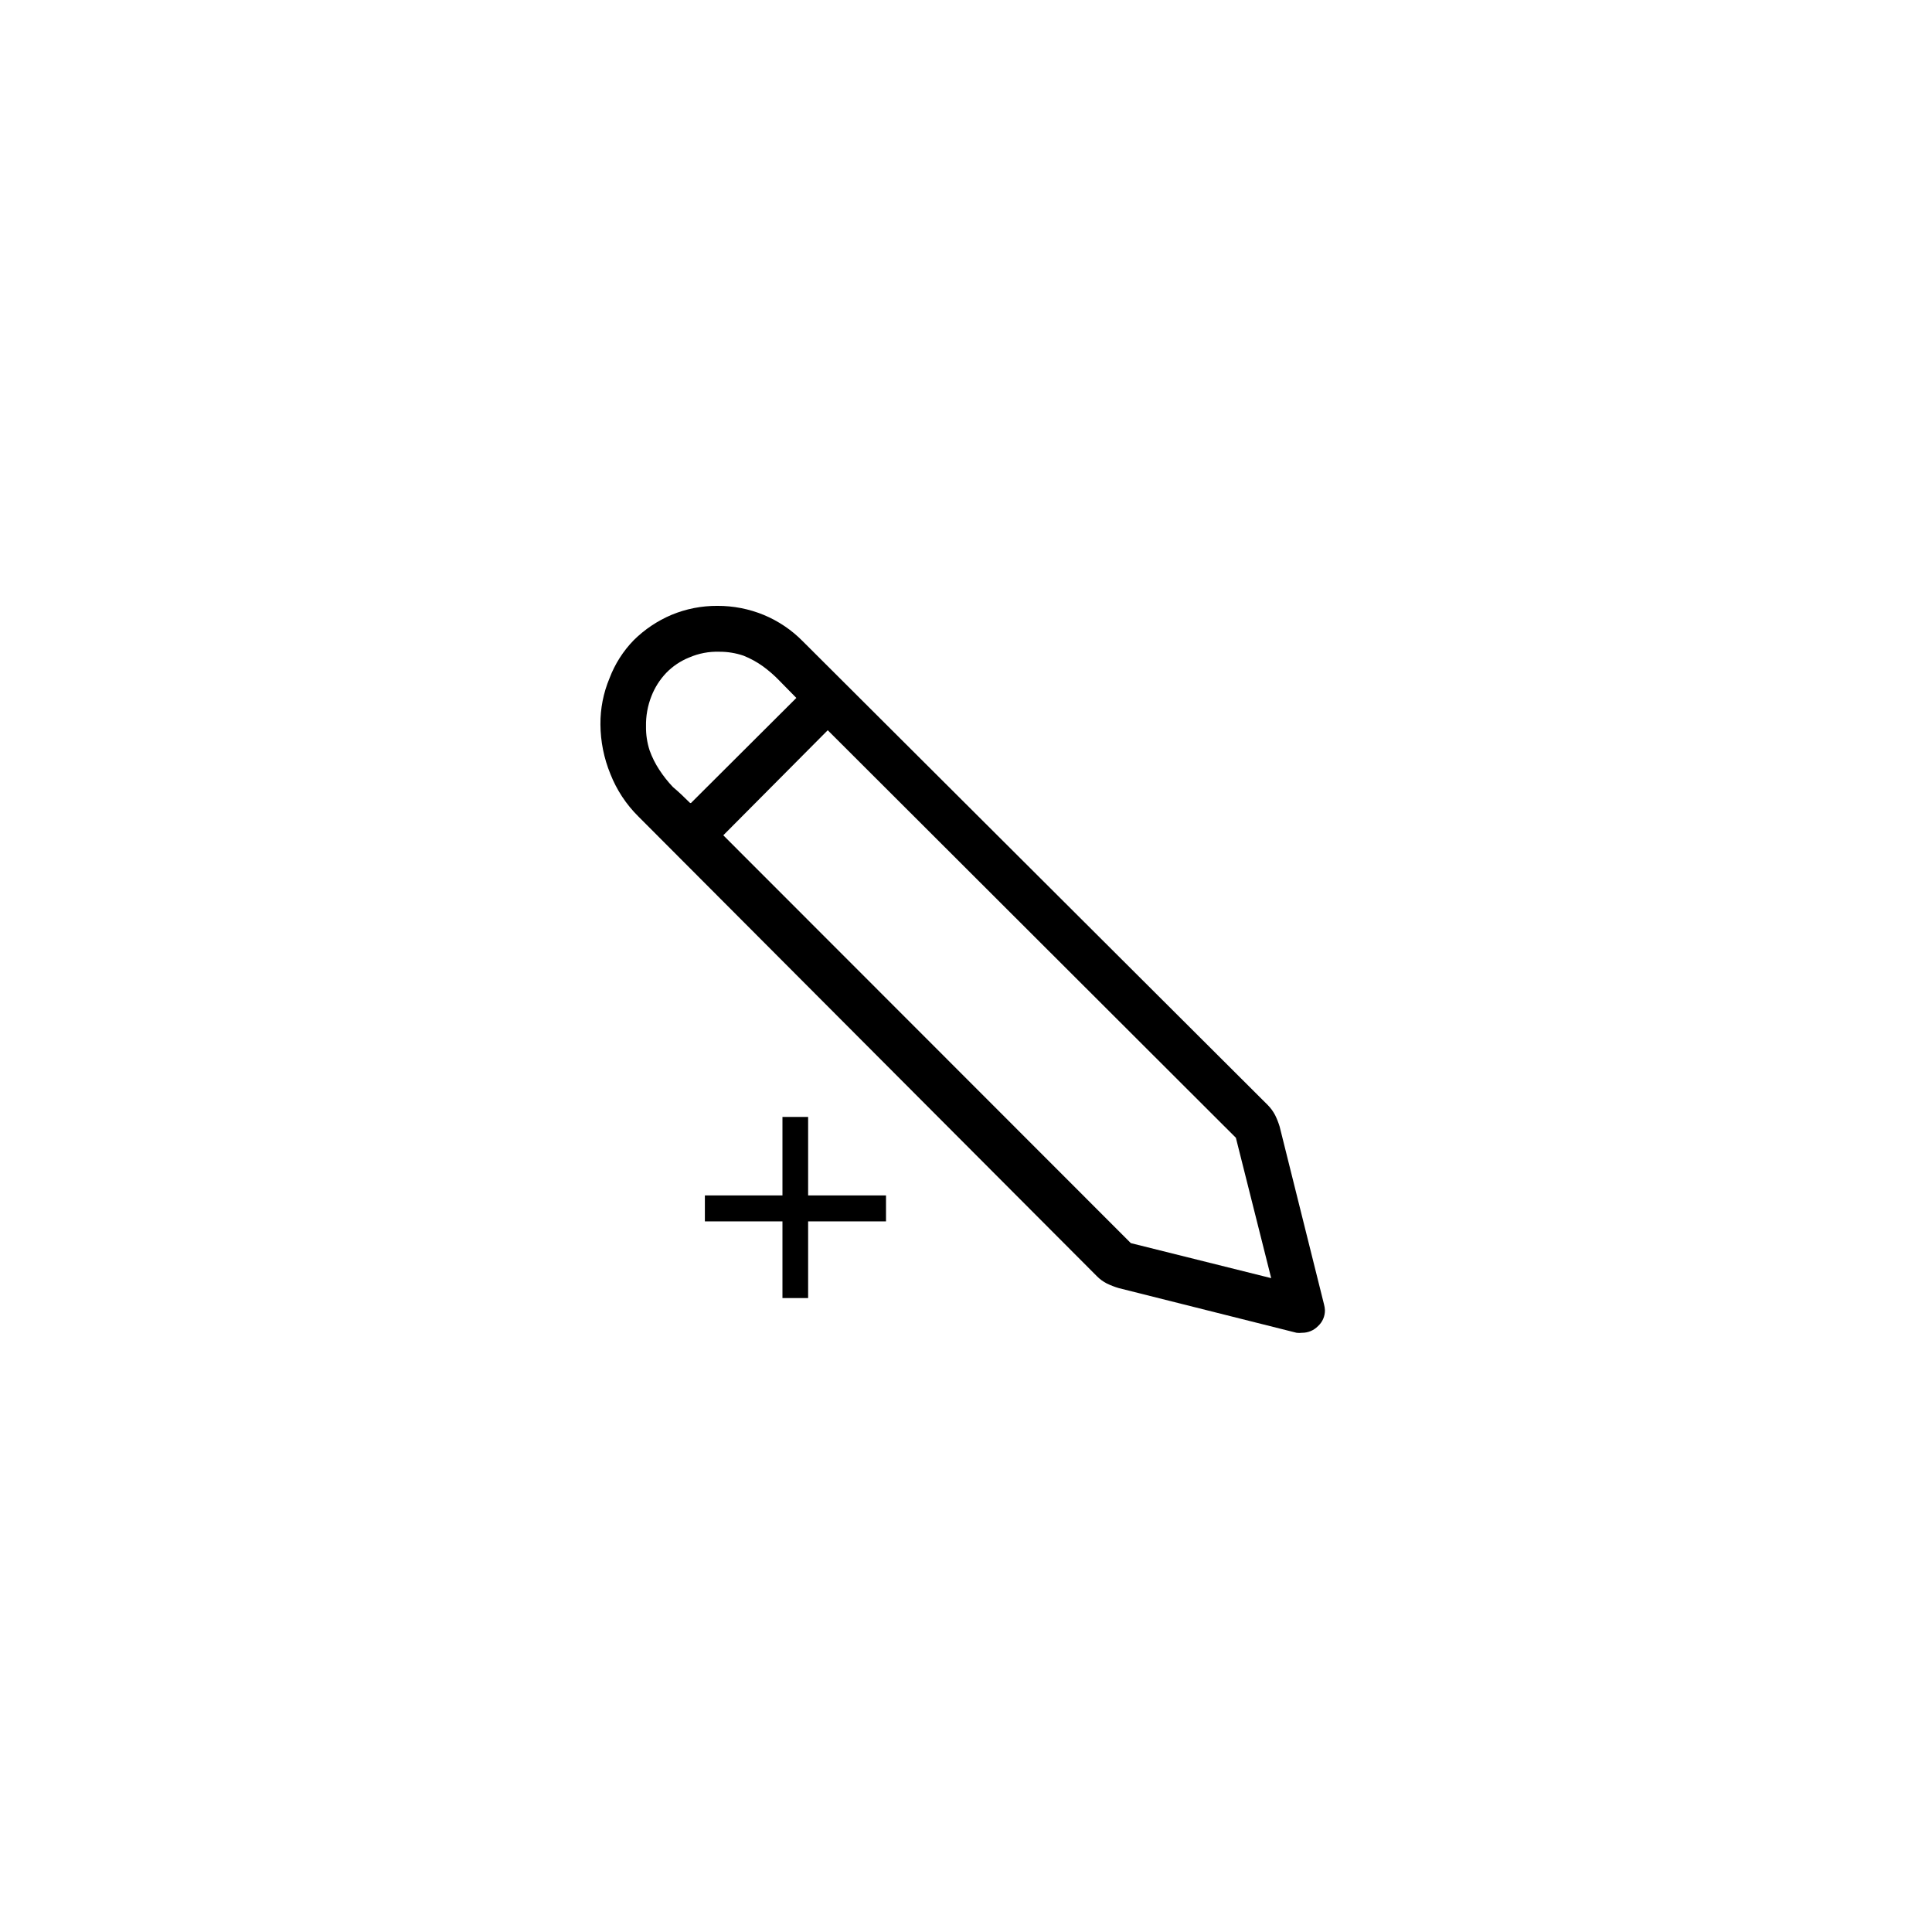
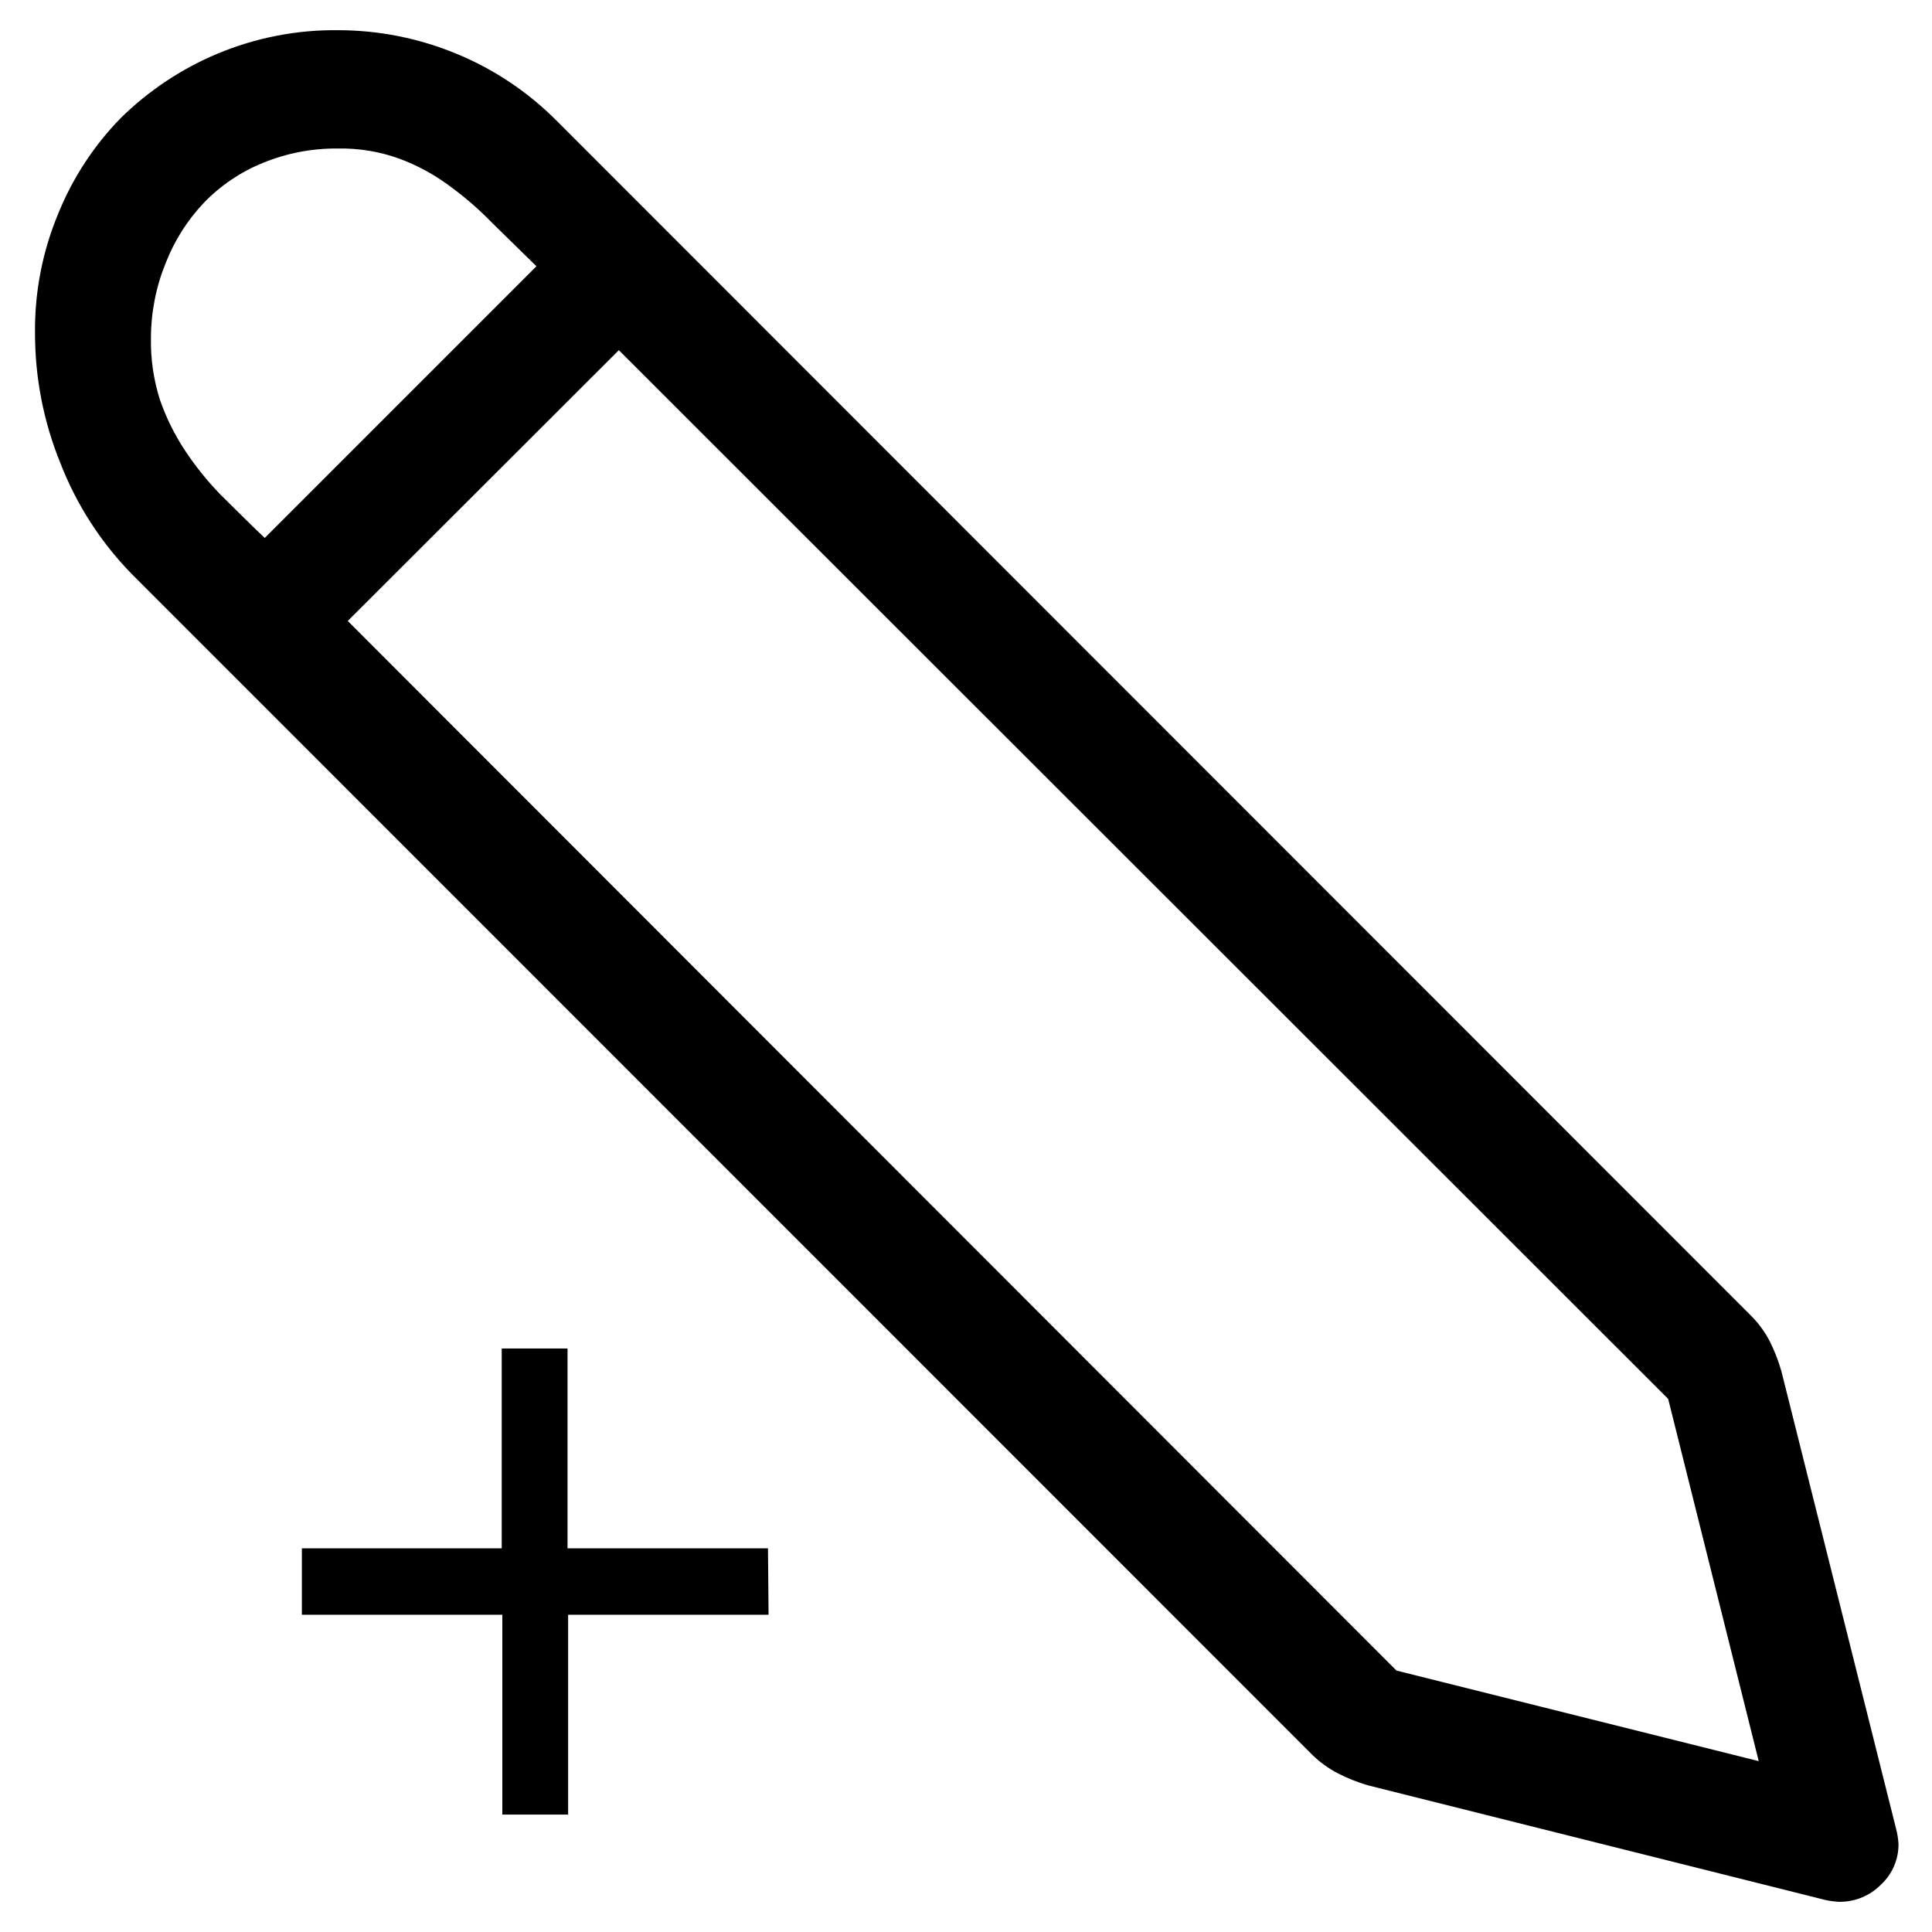
<svg xmlns="http://www.w3.org/2000/svg" viewBox="0 0 64 64">
-   <path d="M43.89,43.4a.7.7,0,0,1-.23.53.73.73,0,0,1-.53.22.69.69,0,0,1-.18,0l-5.89-1.48a2.62,2.62,0,0,1-.39-.15,1.27,1.27,0,0,1-.33-.24L21.15,27.05a4.08,4.08,0,0,1-.93-1.41A4.4,4.4,0,0,1,19.89,24a3.87,3.87,0,0,1,.3-1.53A3.68,3.68,0,0,1,21,21.2a4,4,0,0,1,1.24-.83,3.9,3.9,0,0,1,1.53-.3,4,4,0,0,1,1.53.3,3.92,3.92,0,0,1,1.29.87L42,36.61a1.4,1.4,0,0,1,.24.33,2.5,2.5,0,0,1,.15.38l1.47,5.89A.89.89,0,0,1,43.89,43.4Zm-21-16.8,3.49-3.48-.55-.56a4.18,4.18,0,0,0-.56-.49,3.06,3.06,0,0,0-.64-.35,2.44,2.44,0,0,0-.8-.13,2.32,2.32,0,0,0-1,.19,2.21,2.21,0,0,0-.76.51,2.36,2.36,0,0,0-.49.77,2.58,2.58,0,0,0-.18,1,2.45,2.45,0,0,0,.12.8,3,3,0,0,0,.32.64,4,4,0,0,0,.45.57C22.48,26.23,22.67,26.41,22.86,26.6Zm1.07,1.07,13.5,13.51,4.65,1.16-1.17-4.65L27.42,24.19Z" />
-   <path d="M29.35,40.46H26.77V43h-.85V40.46H23.35V39.6h2.57V37h.85V39.6h2.58Z" />
+   <path d="M62.89,61.07a1.81,1.81,0,0,1-.58,1.36,1.91,1.91,0,0,1-1.38.57,2.73,2.73,0,0,1-.46-.06l-15.16-3.8a5.8,5.8,0,0,1-1-.4,3.61,3.61,0,0,1-.84-.61L4.35,19A10.89,10.89,0,0,1,2,15.34a11.38,11.38,0,0,1-.84-4.29,10,10,0,0,1,.78-4A9.78,9.78,0,0,1,4,3.91a10.18,10.18,0,0,1,3.2-2.13,10.06,10.06,0,0,1,4-.78,10.27,10.27,0,0,1,3.92.78A10.13,10.13,0,0,1,18.44,4L58,43.58a3.45,3.45,0,0,1,.62.84,5.76,5.76,0,0,1,.39,1l3.8,15.16A2.67,2.67,0,0,1,62.89,61.07ZM8.77,17.82l9-9L16.32,7.4a11.11,11.11,0,0,0-1.44-1.25,6.67,6.67,0,0,0-1.64-.89,5.65,5.65,0,0,0-2.05-.34A6.35,6.35,0,0,0,8.7,5.4,5.69,5.69,0,0,0,6.76,6.71a6.16,6.16,0,0,0-1.27,2A6.62,6.62,0,0,0,5,11.2a6.37,6.37,0,0,0,.3,2.05,7.55,7.55,0,0,0,.82,1.66,10,10,0,0,0,1.18,1.47C7.78,16.85,8.25,17.33,8.77,17.82Zm2.75,2.75L46.26,55.34l12,3-3-12L20.5,11.6ZM25.46,53.49H18.82v6.62H16.64V53.49H10v-2.2h6.62V44.67h2.18v6.62h6.64Z" />
</svg>
